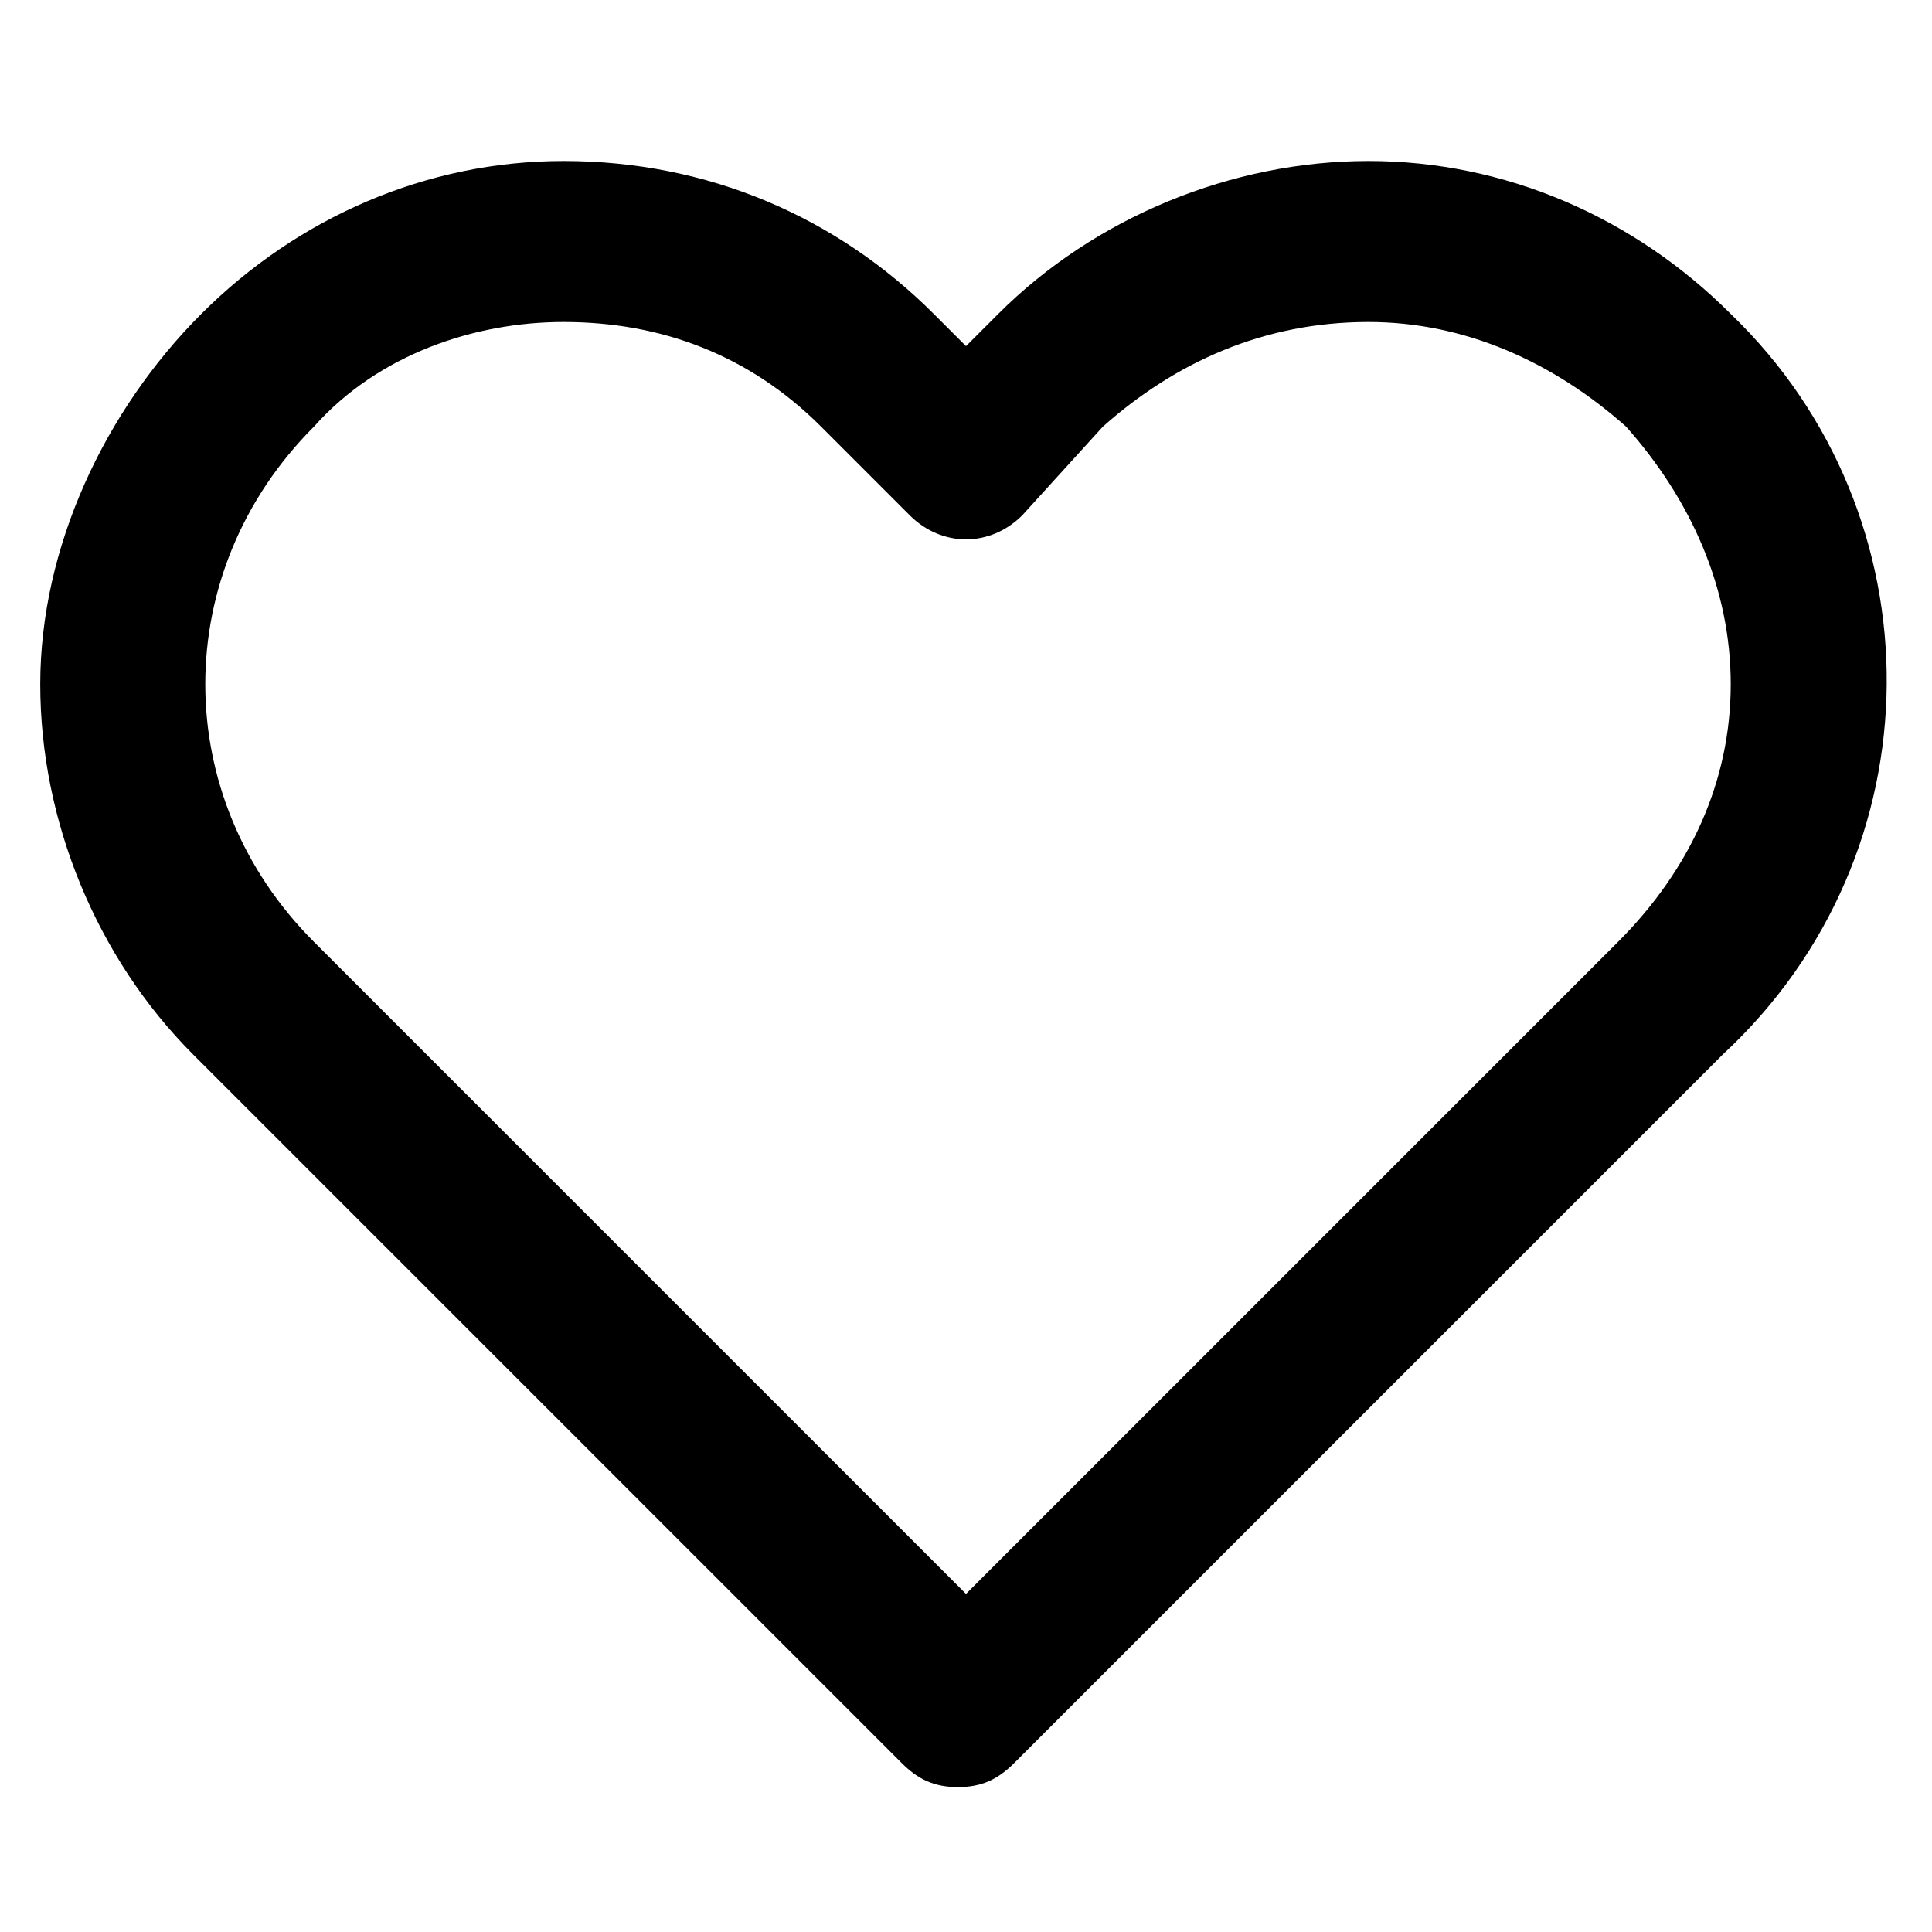
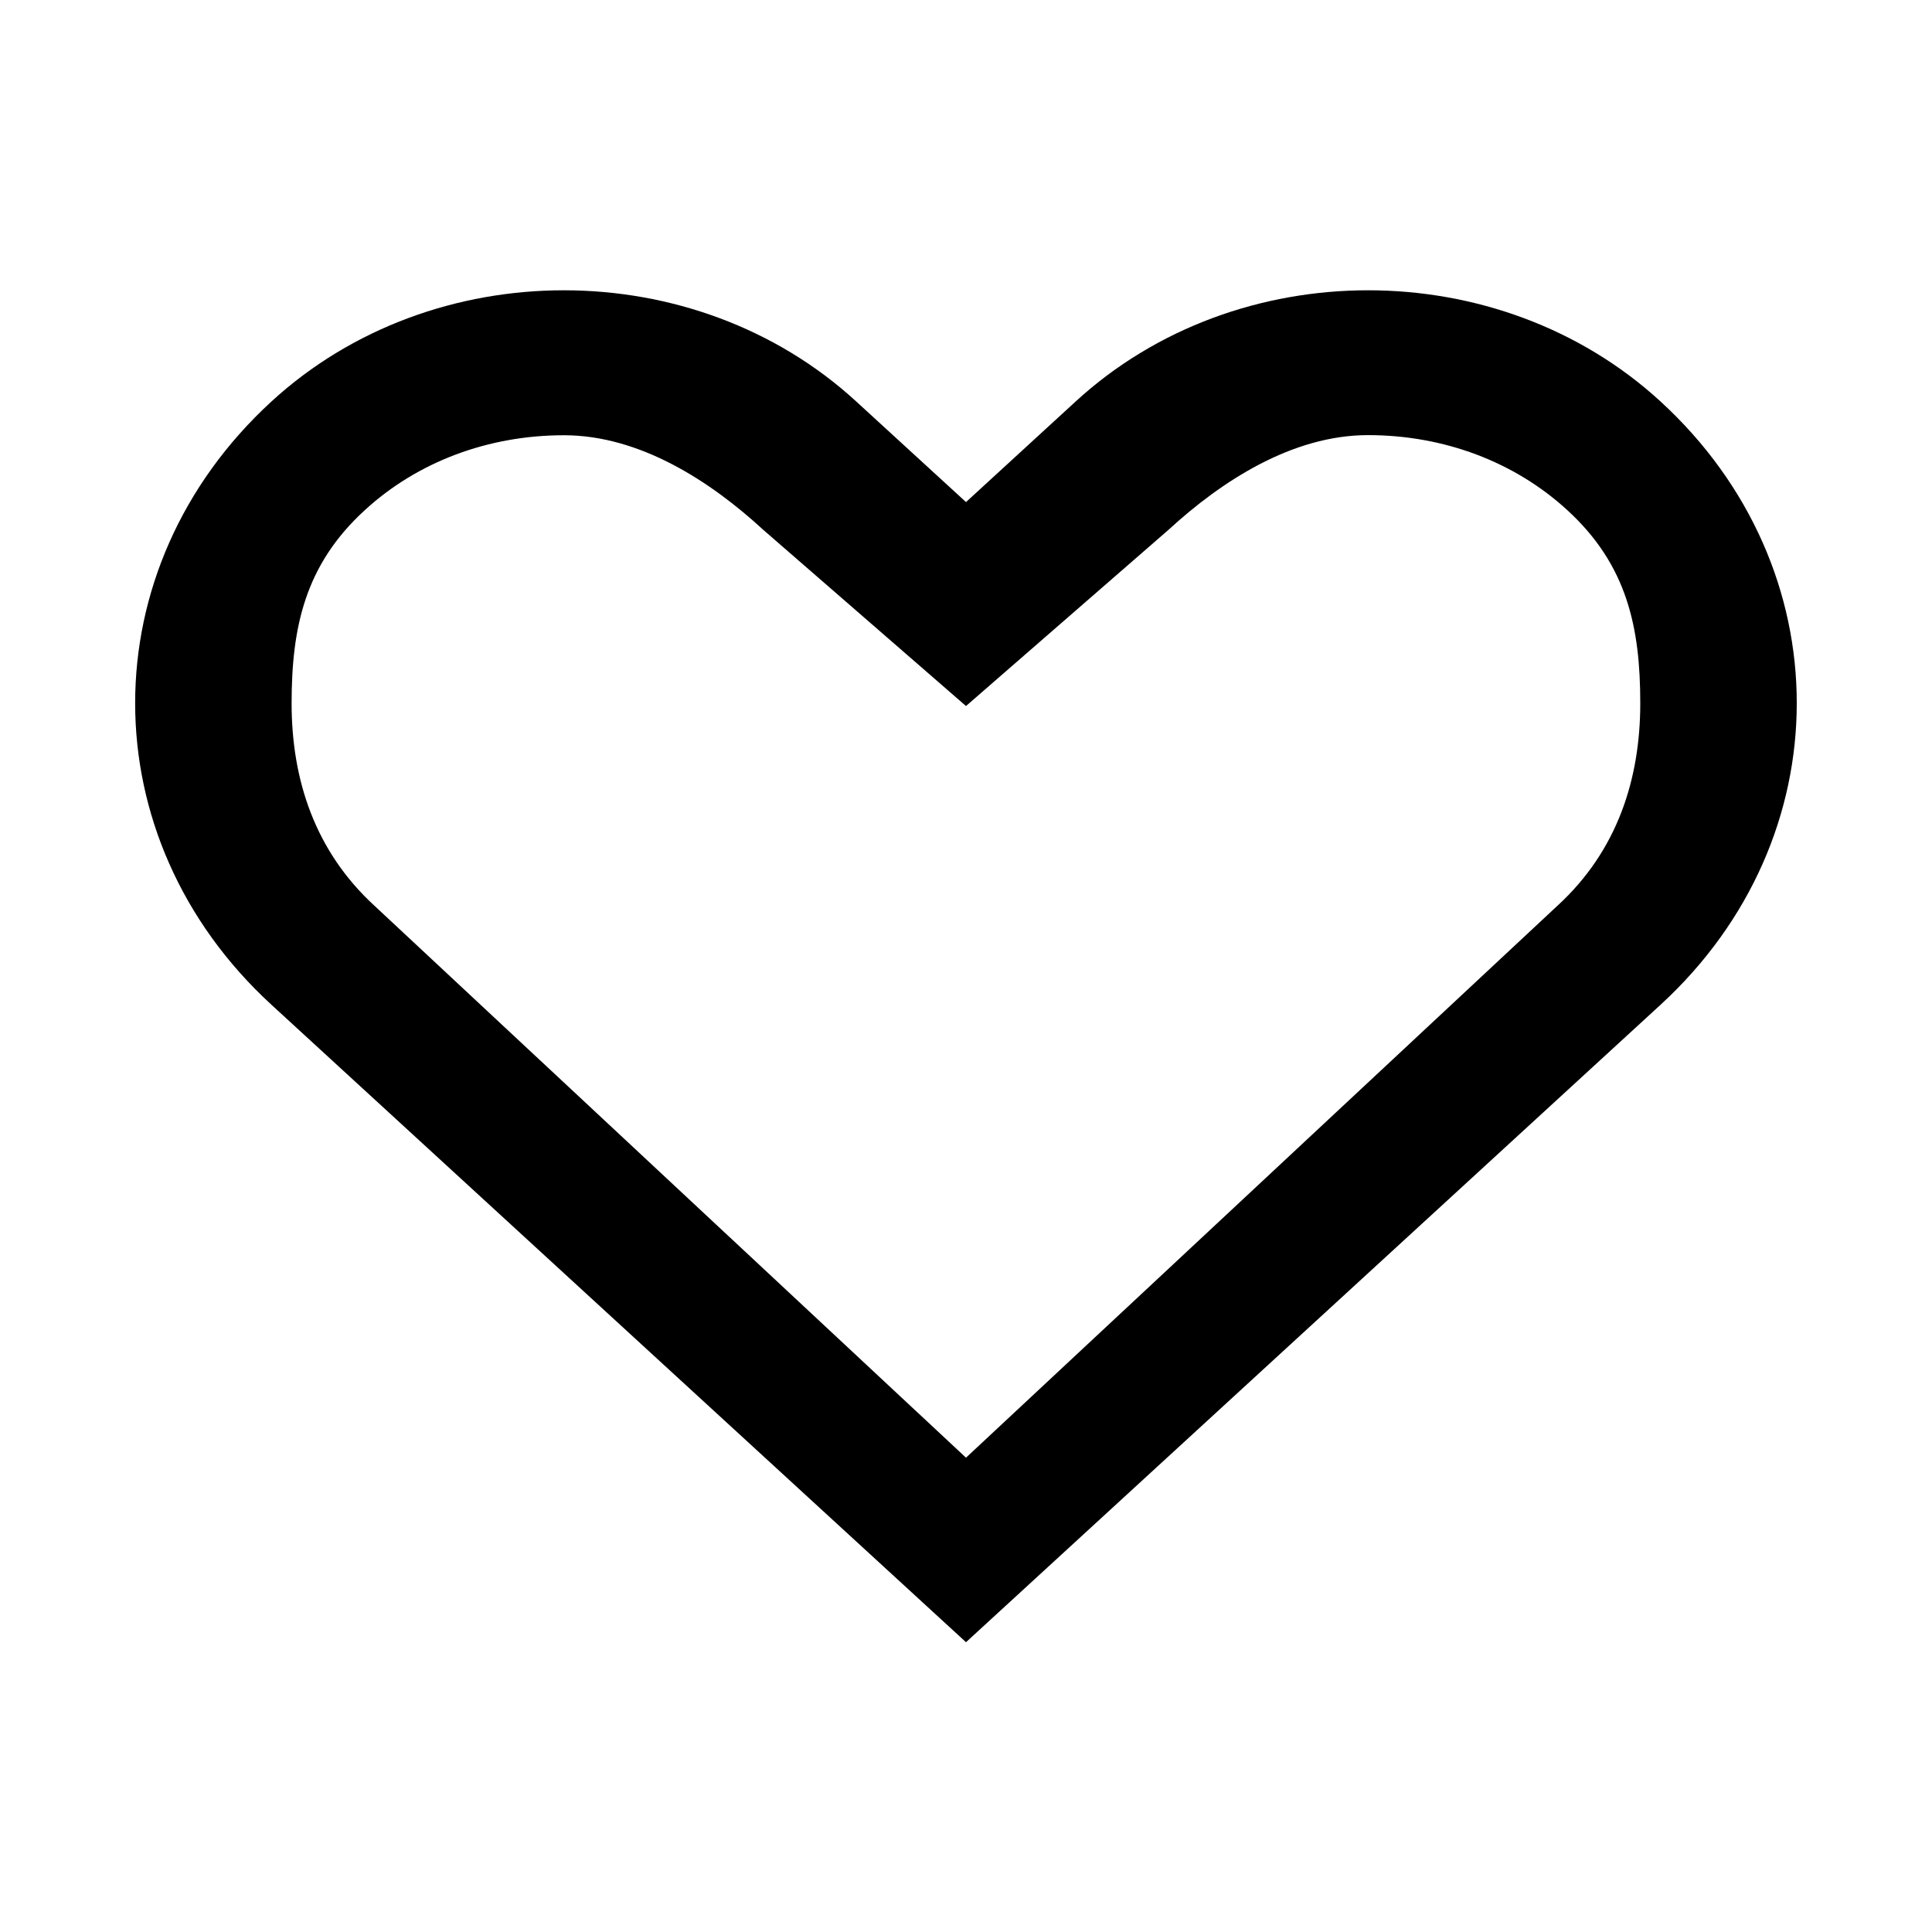
- <svg xmlns="http://www.w3.org/2000/svg" version="1.1" width="24" height="24" viewBox="0 0 24 24">
-   <path d="M21.5 3.9v0c-1.2-1.2-2.8-1.9-4.5-1.9v0c-1.7 0-3.4 0.7-4.6 1.9 0 0 0 0 0 0l-0.4 0.4-0.4-0.4c-1.2-1.2-2.8-1.9-4.6-1.9-1.7 0-3.3 0.7-4.5 1.9s-2 2.9-2 4.6 0.7 3.4 1.9 4.6l8.8 8.8c0.2 0.2 0.4 0.3 0.7 0.3s0.5-0.1 0.7-0.3l8.8-8.8c2.7-2.5 2.7-6.7 0.1-9.2zM20.1 11.7l-8.1 8.1-8.1-8.1c-1.8-1.8-1.8-4.6 0-6.4 0.8-0.9 2-1.3 3.1-1.3 1.2 0 2.3 0.4 3.2 1.3l1.1 1.1c0.4 0.4 1 0.4 1.4 0l1-1.1c0 0 0 0 0 0 0.9-0.8 2-1.3 3.3-1.3 0 0 0 0 0 0 1.2 0 2.3 0.5 3.2 1.3v0c0.8 0.9 1.3 2 1.3 3.2s-0.5 2.3-1.4 3.2z" />
+ <svg xmlns="http://www.w3.org/2000/svg" version="1.1" width="32" height="32" viewBox="0 0 32 32">
+   <path d="M27.504 6.65c-2.675-2.456-7.013-2.456-9.688 0l-1.816 1.666-1.818-1.666c-2.675-2.456-7.011-2.456-9.686 0-3.010 2.762-3.010 7.23 0 9.992l11.504 10.558 11.504-10.558c3.008-2.762 3.008-7.232 0-9.992zM25.798 15l-9.798 9.144-9.8-9.144c-0.987-0.907-1.37-2.091-1.37-3.35s0.221-2.293 1.21-3.198c0.872-0.802 2.045-1.243 3.301-1.243s2.427 0.762 3.299 1.565l3.36 2.92 3.358-2.922c0.874-0.803 2.045-1.565 3.301-1.565s2.429 0.442 3.301 1.243c0.989 0.906 1.208 1.939 1.208 3.198s-0.381 2.445-1.37 3.352z" />
</svg>
